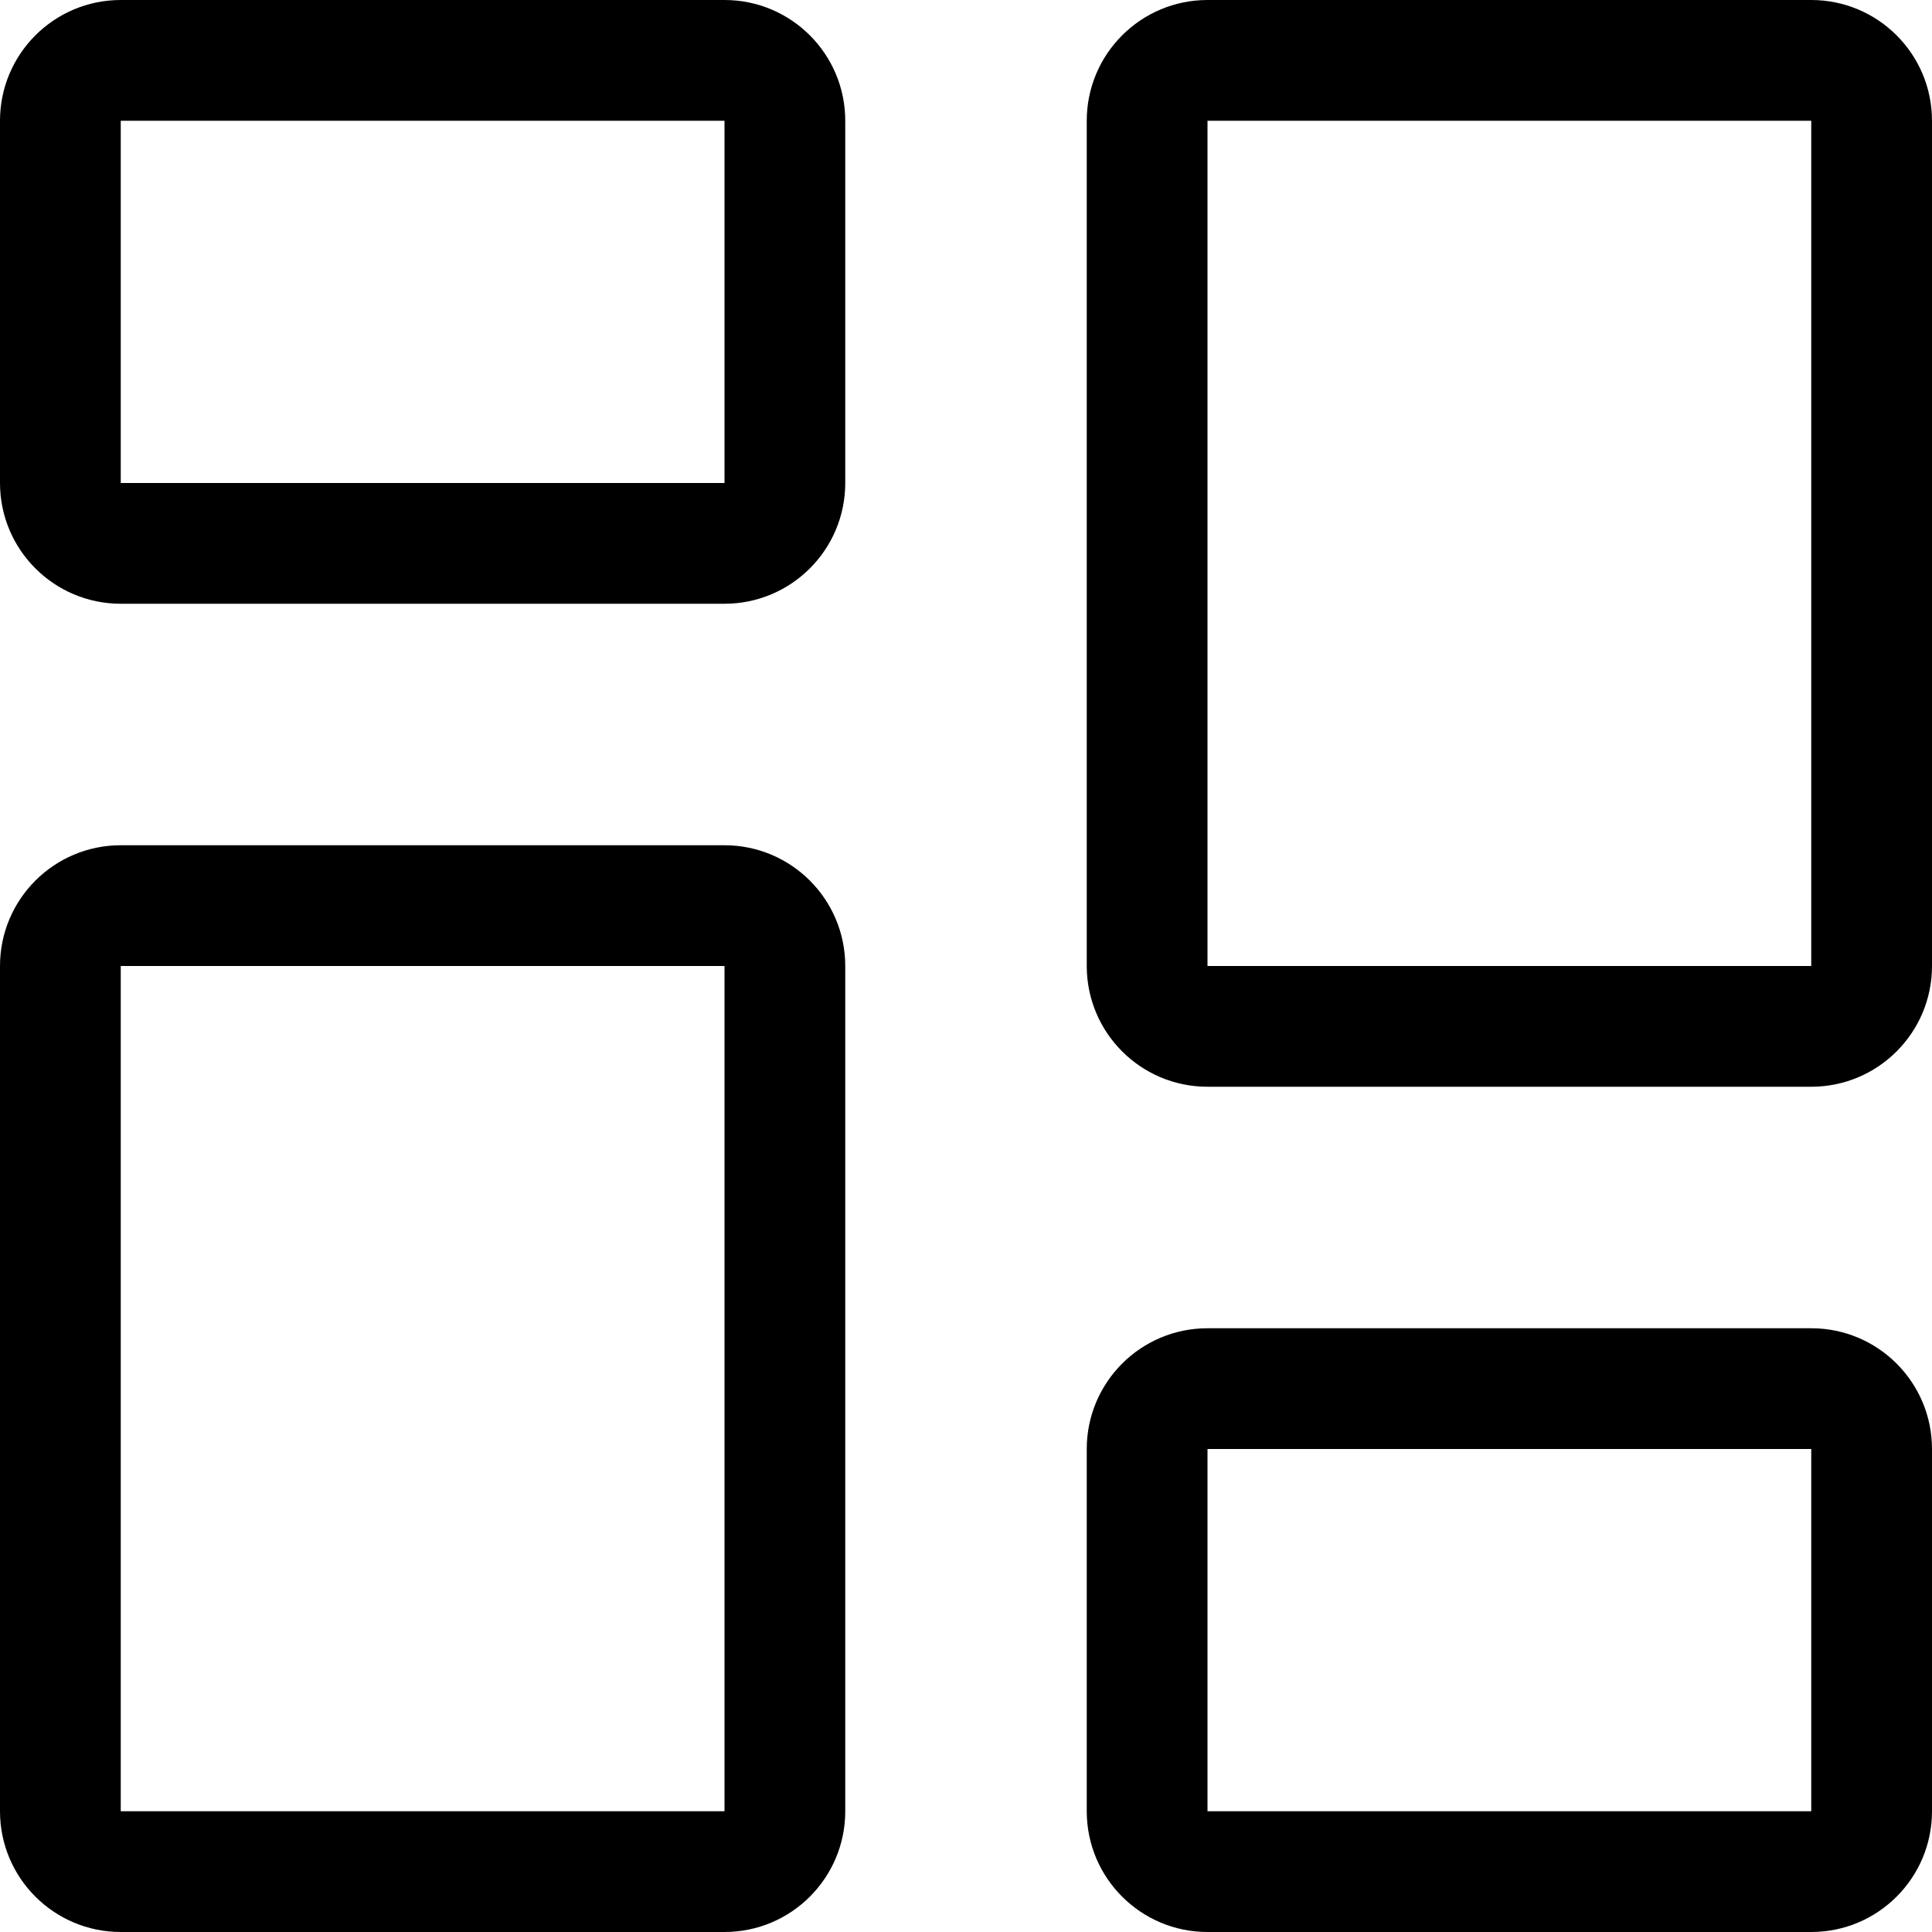
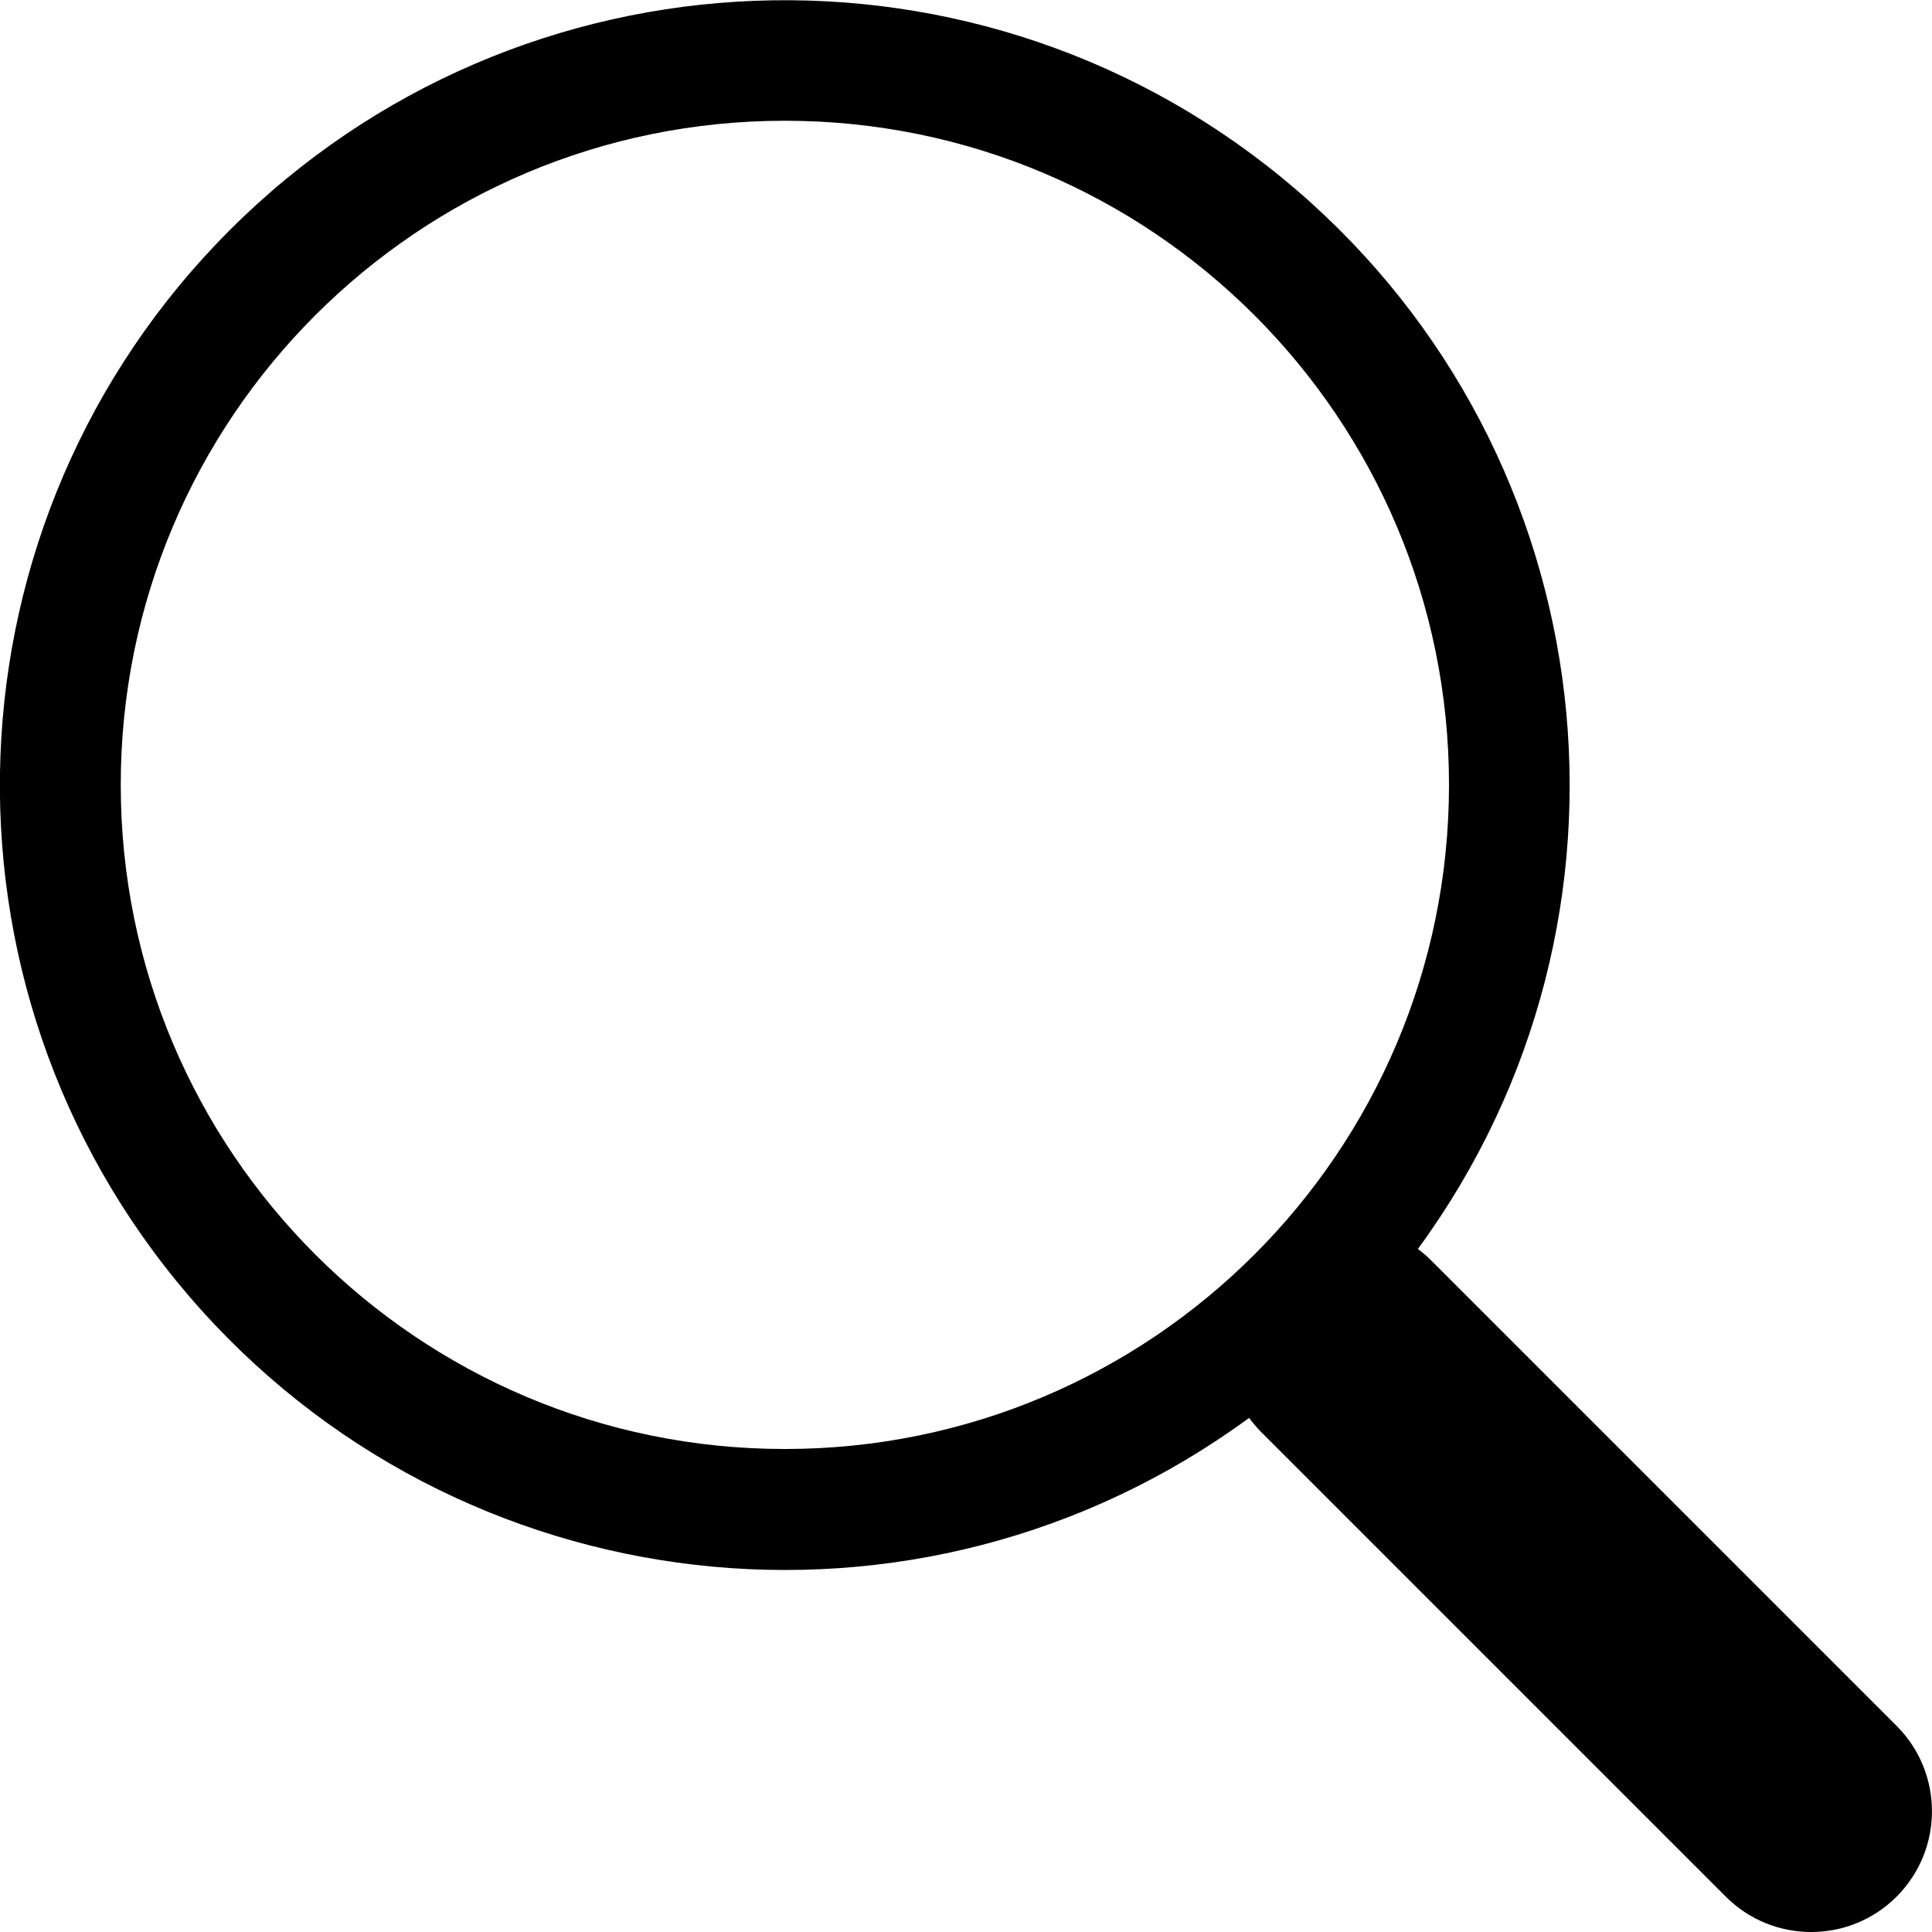
- <svg xmlns="http://www.w3.org/2000/svg" width="16" height="16" fill="currentColor" class="bi bi-columns-gap" viewBox="0 0 16 16">
-   <path d="M6 1v3H1V1h5zM1 0a1 1 0 0 0-1 1v3a1 1 0 0 0 1 1h5a1 1 0 0 0 1-1V1a1 1 0 0 0-1-1H1zm14 12v3h-5v-3h5zm-5-1a1 1 0 0 0-1 1v3a1 1 0 0 0 1 1h5a1 1 0 0 0 1-1v-3a1 1 0 0 0-1-1h-5zM6 8v7H1V8h5zM1 7a1 1 0 0 0-1 1v7a1 1 0 0 0 1 1h5a1 1 0 0 0 1-1V8a1 1 0 0 0-1-1H1zm14-6v7h-5V1h5zm-5-1a1 1 0 0 0-1 1v7a1 1 0 0 0 1 1h5a1 1 0 0 0 1-1V1a1 1 0 0 0-1-1h-5z" />
+ <svg xmlns="http://www.w3.org/2000/svg" width="16" height="16" fill="currentColor" class="bi bi-search" viewBox="0 0 16 16">
+   <path d="M11.742 10.344a6.5 6.5 0 1 0-1.397 1.398h-.001c.03.04.062.078.098.115l3.85 3.85a1 1 0 0 0 1.415-1.414l-3.85-3.85a1.007 1.007 0 0 0-.115-.1zM12 6.5a5.5 5.5 0 1 1-11 0 5.5 5.5 0 0 1 11 0z" />
</svg>
